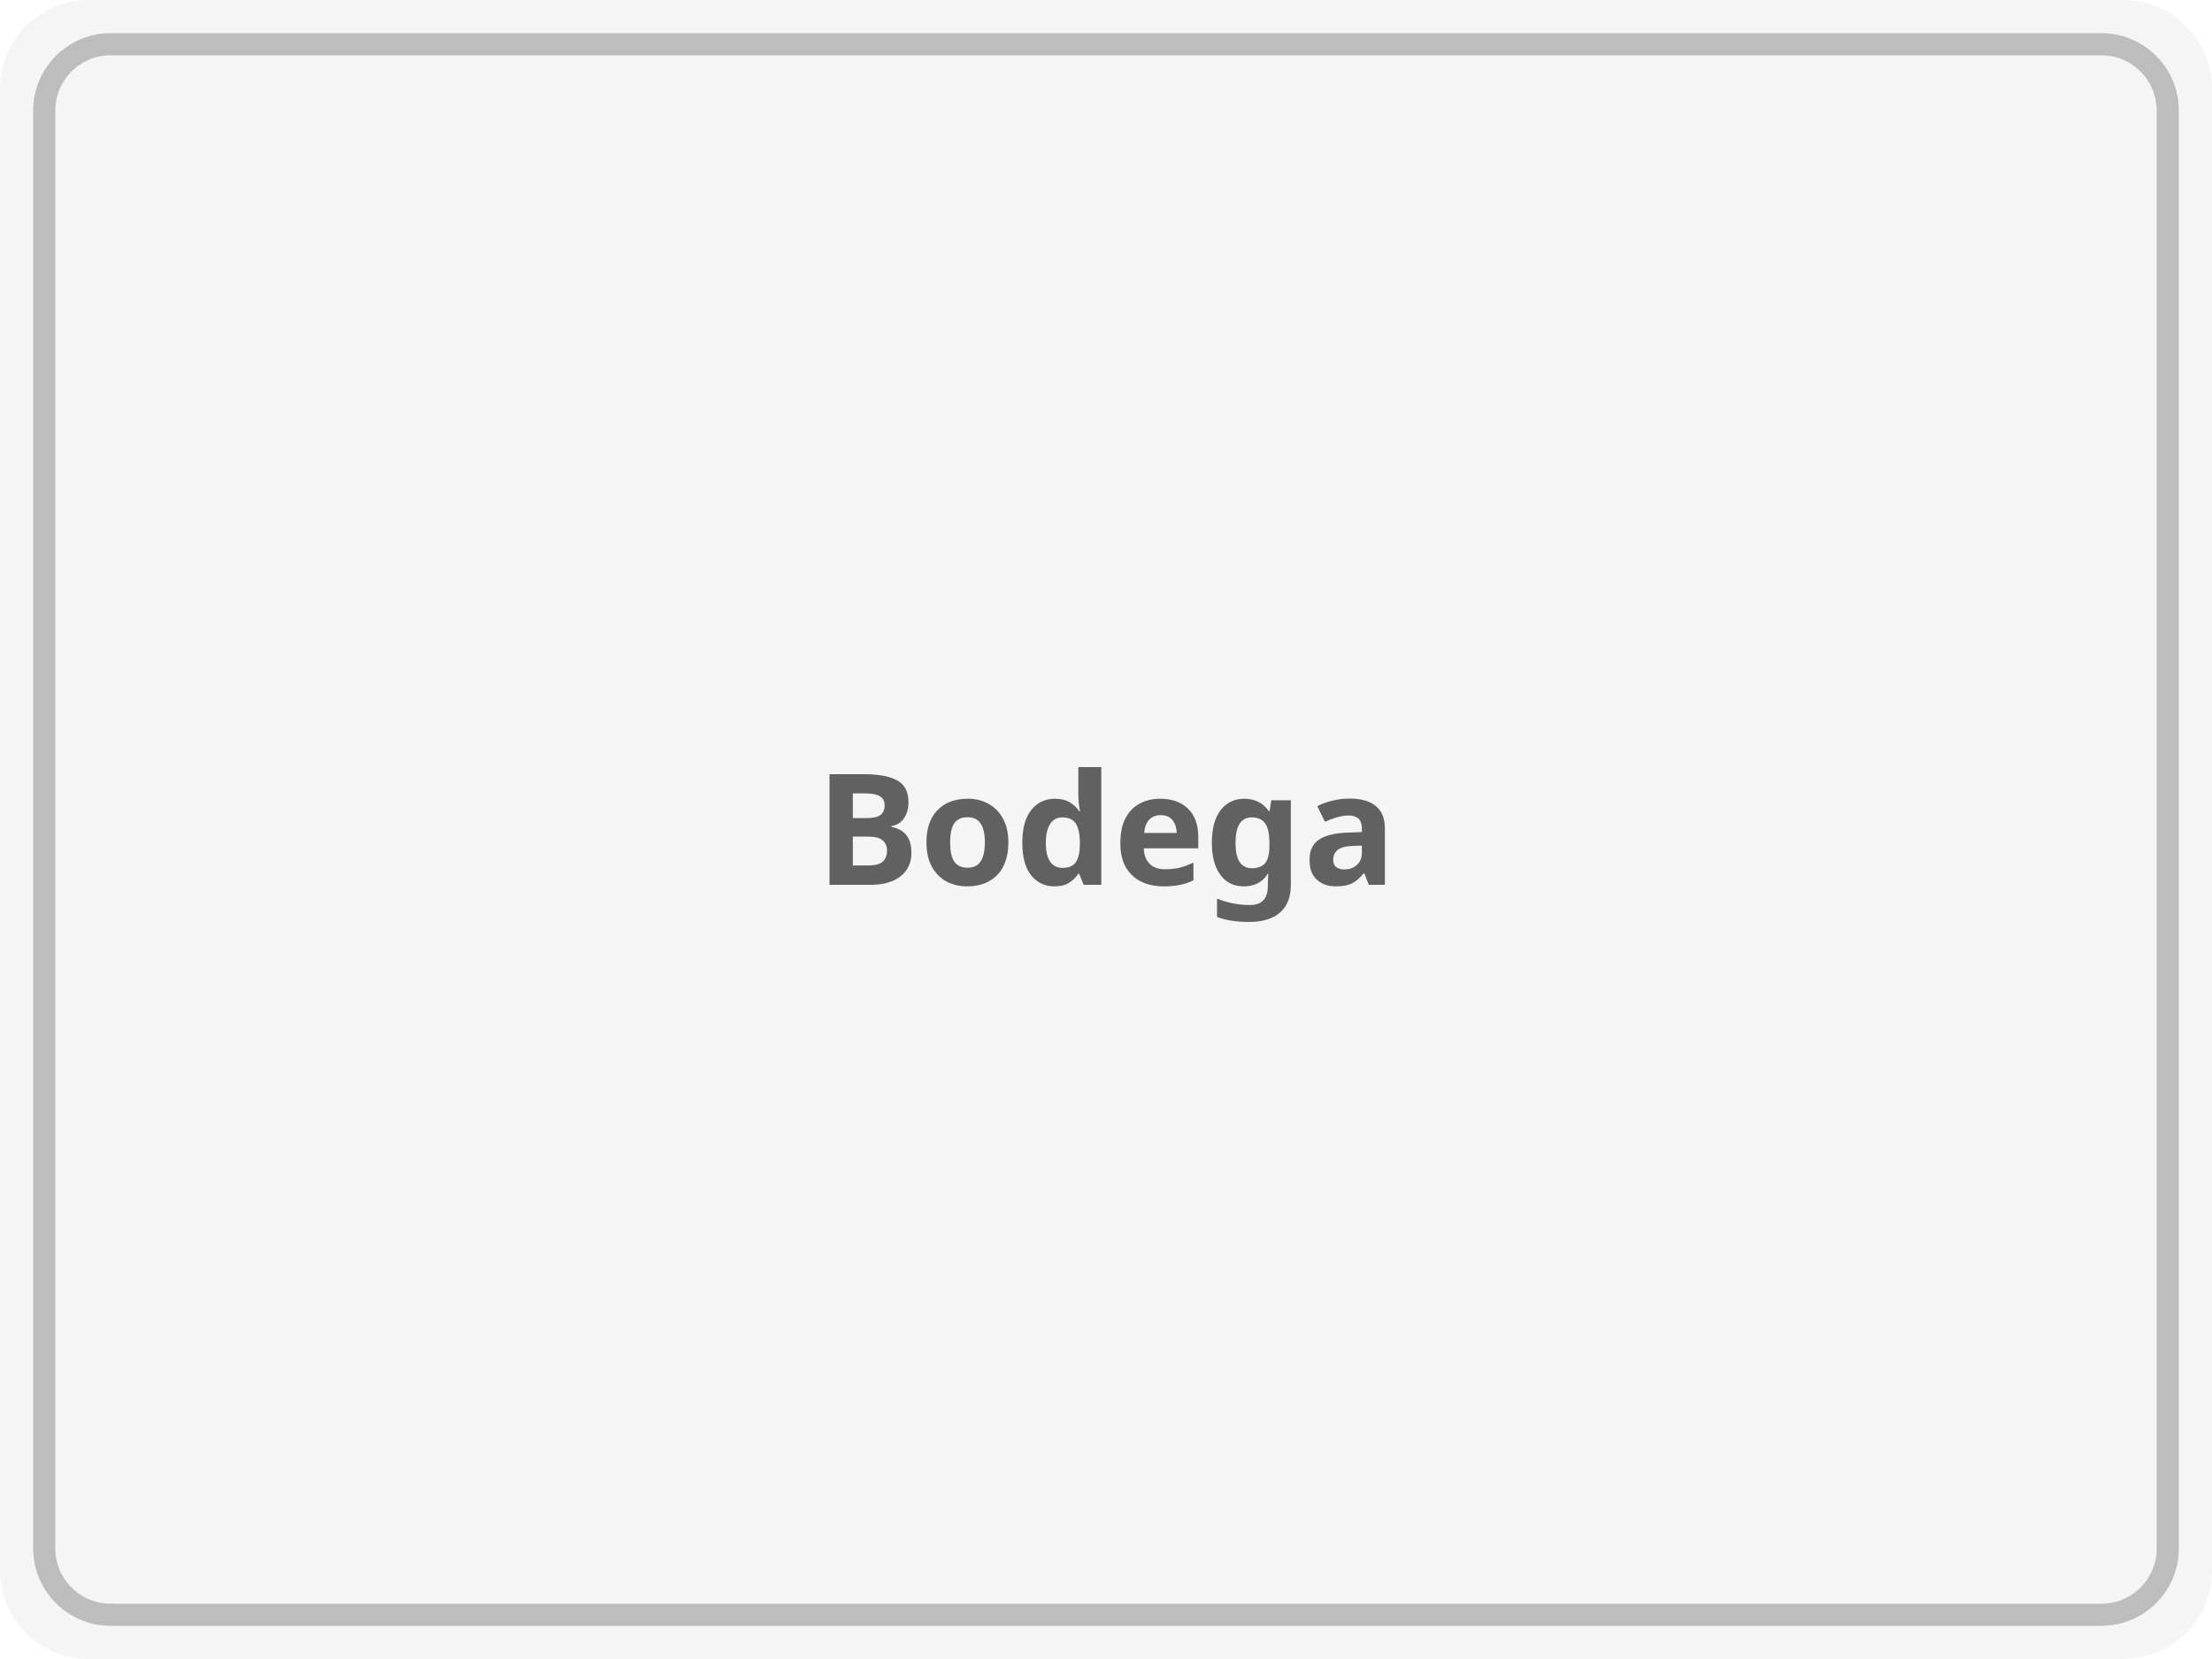
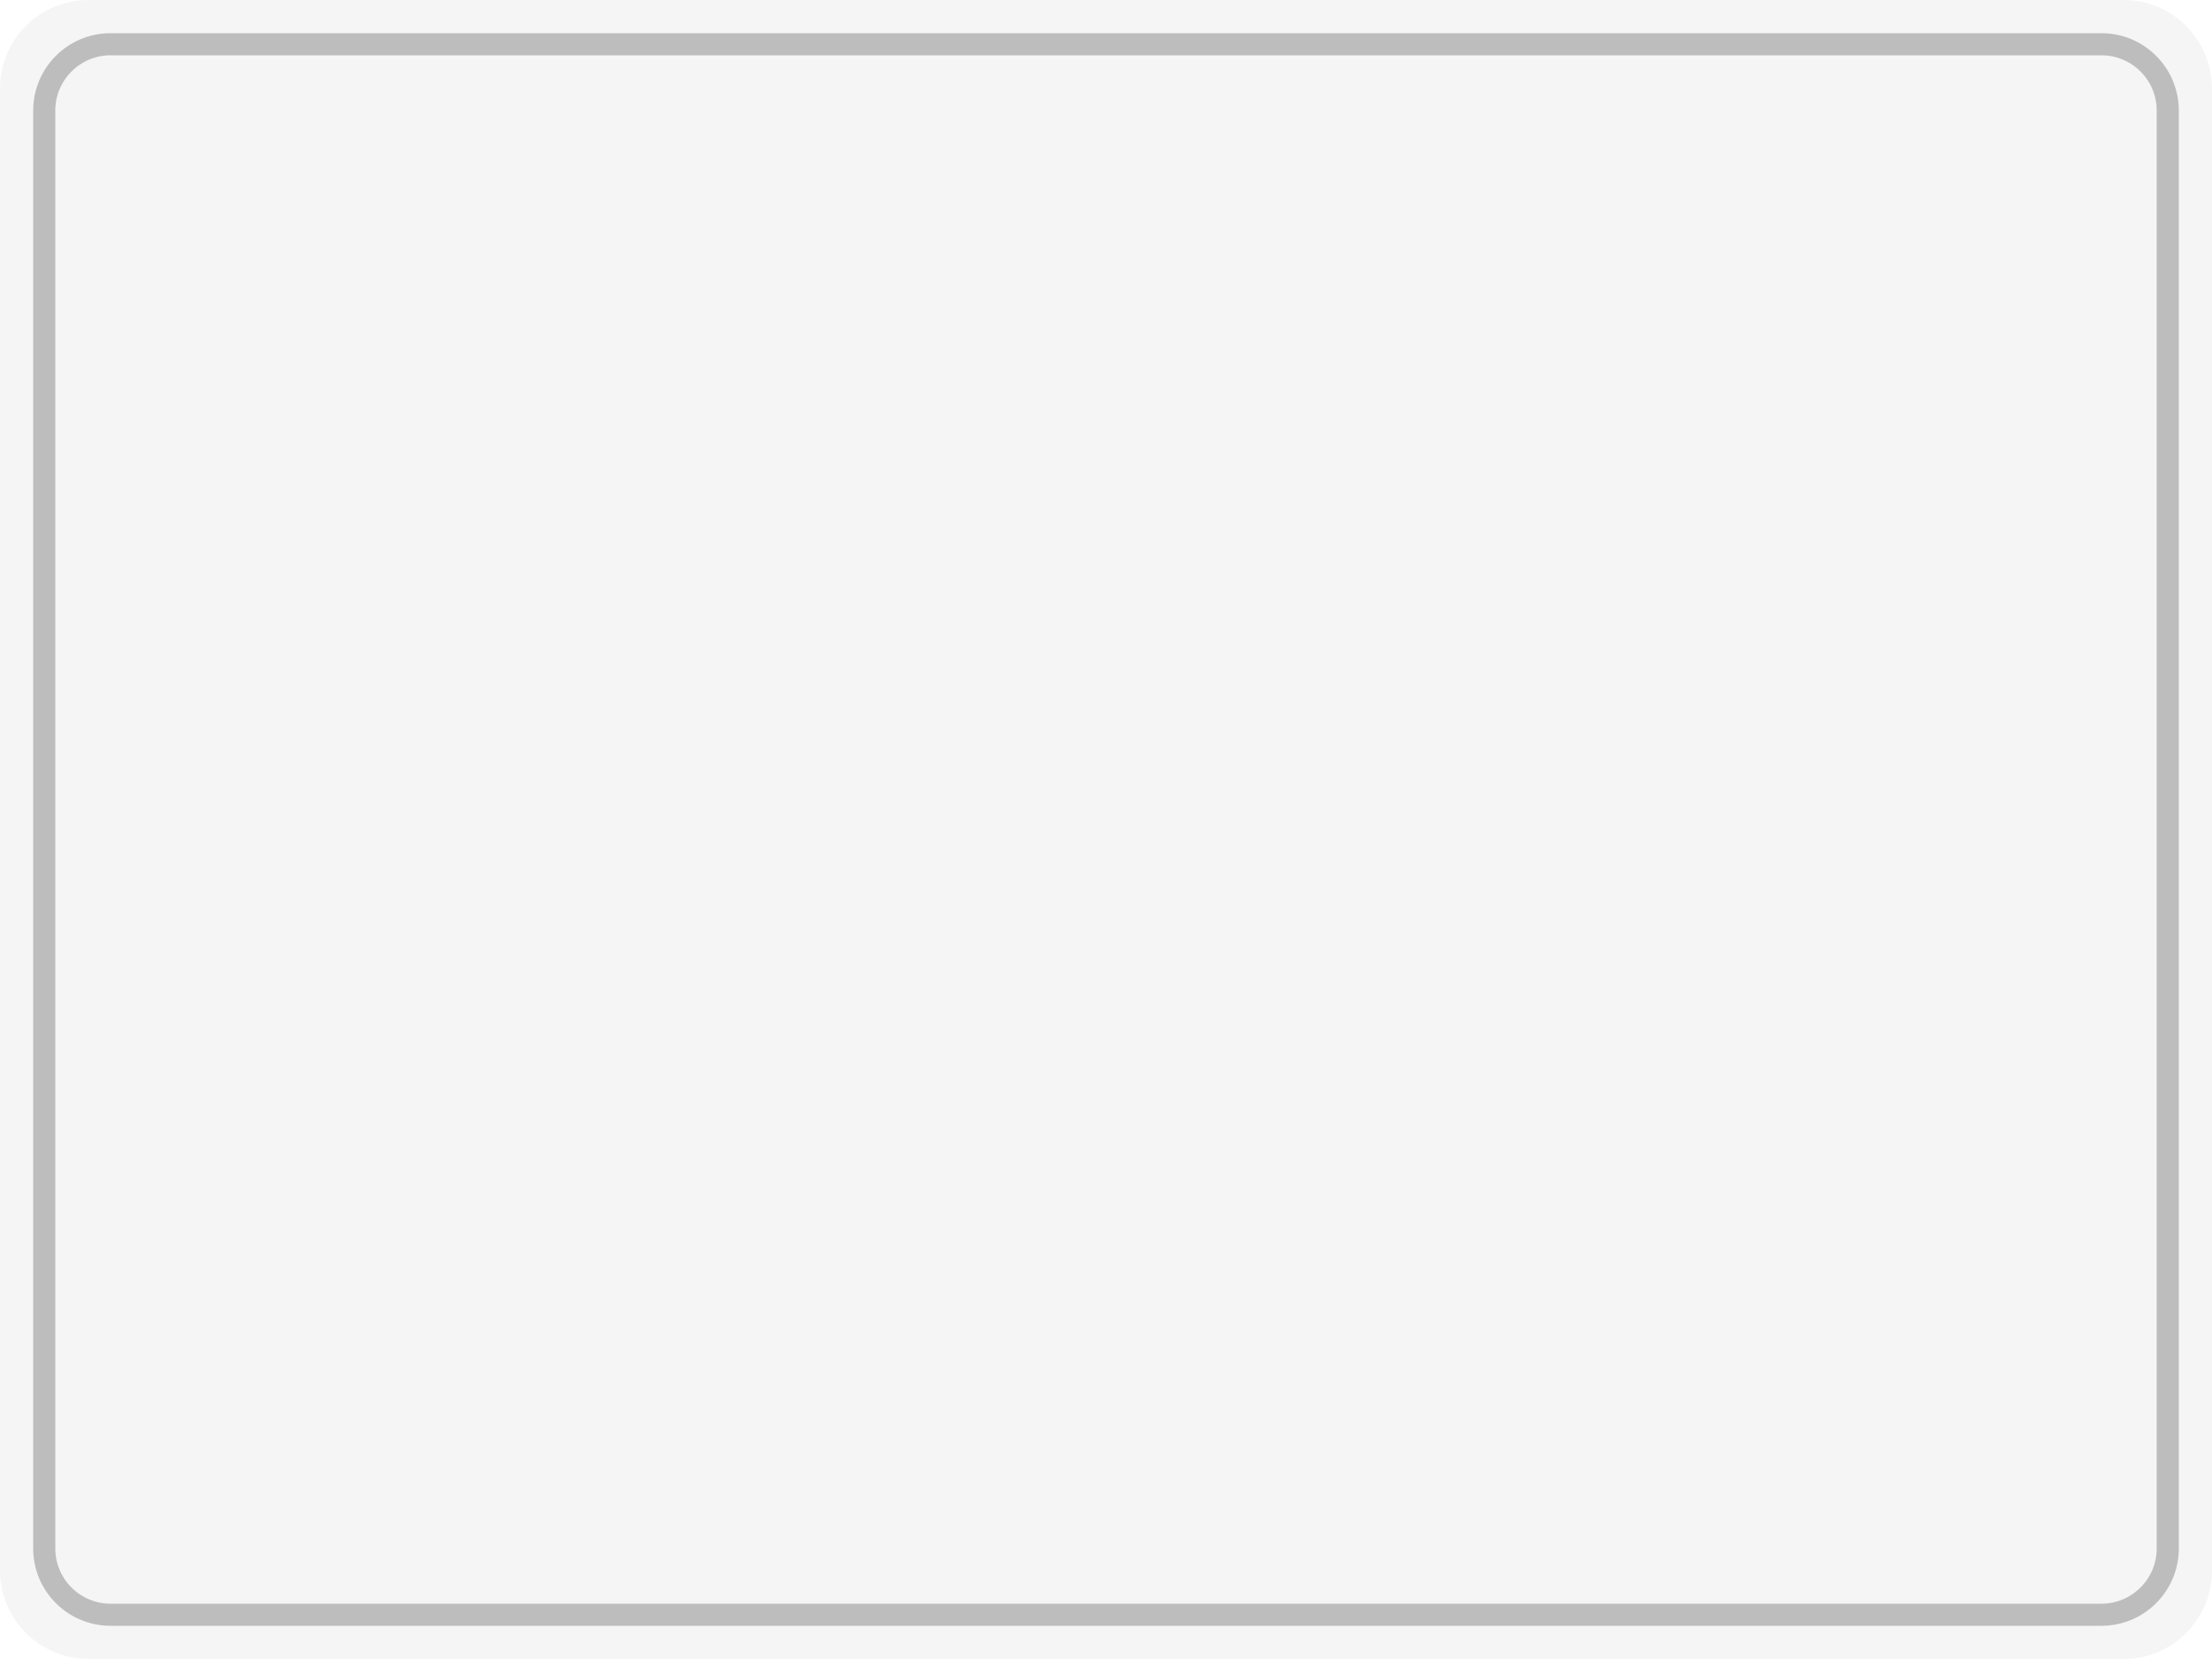
<svg xmlns="http://www.w3.org/2000/svg" viewBox="0 0 200 150">
  <rect width="200" height="150" fill="#f5f5f5" rx="8" />
  <rect x="4" y="4" width="192" height="142" fill="none" stroke="#bdbdbd" stroke-width="2" rx="6" />
-   <text x="100" y="80" text-anchor="middle" fill="#616161" font-family="system-ui" font-size="14" font-weight="600">Bodega</text>
</svg>
